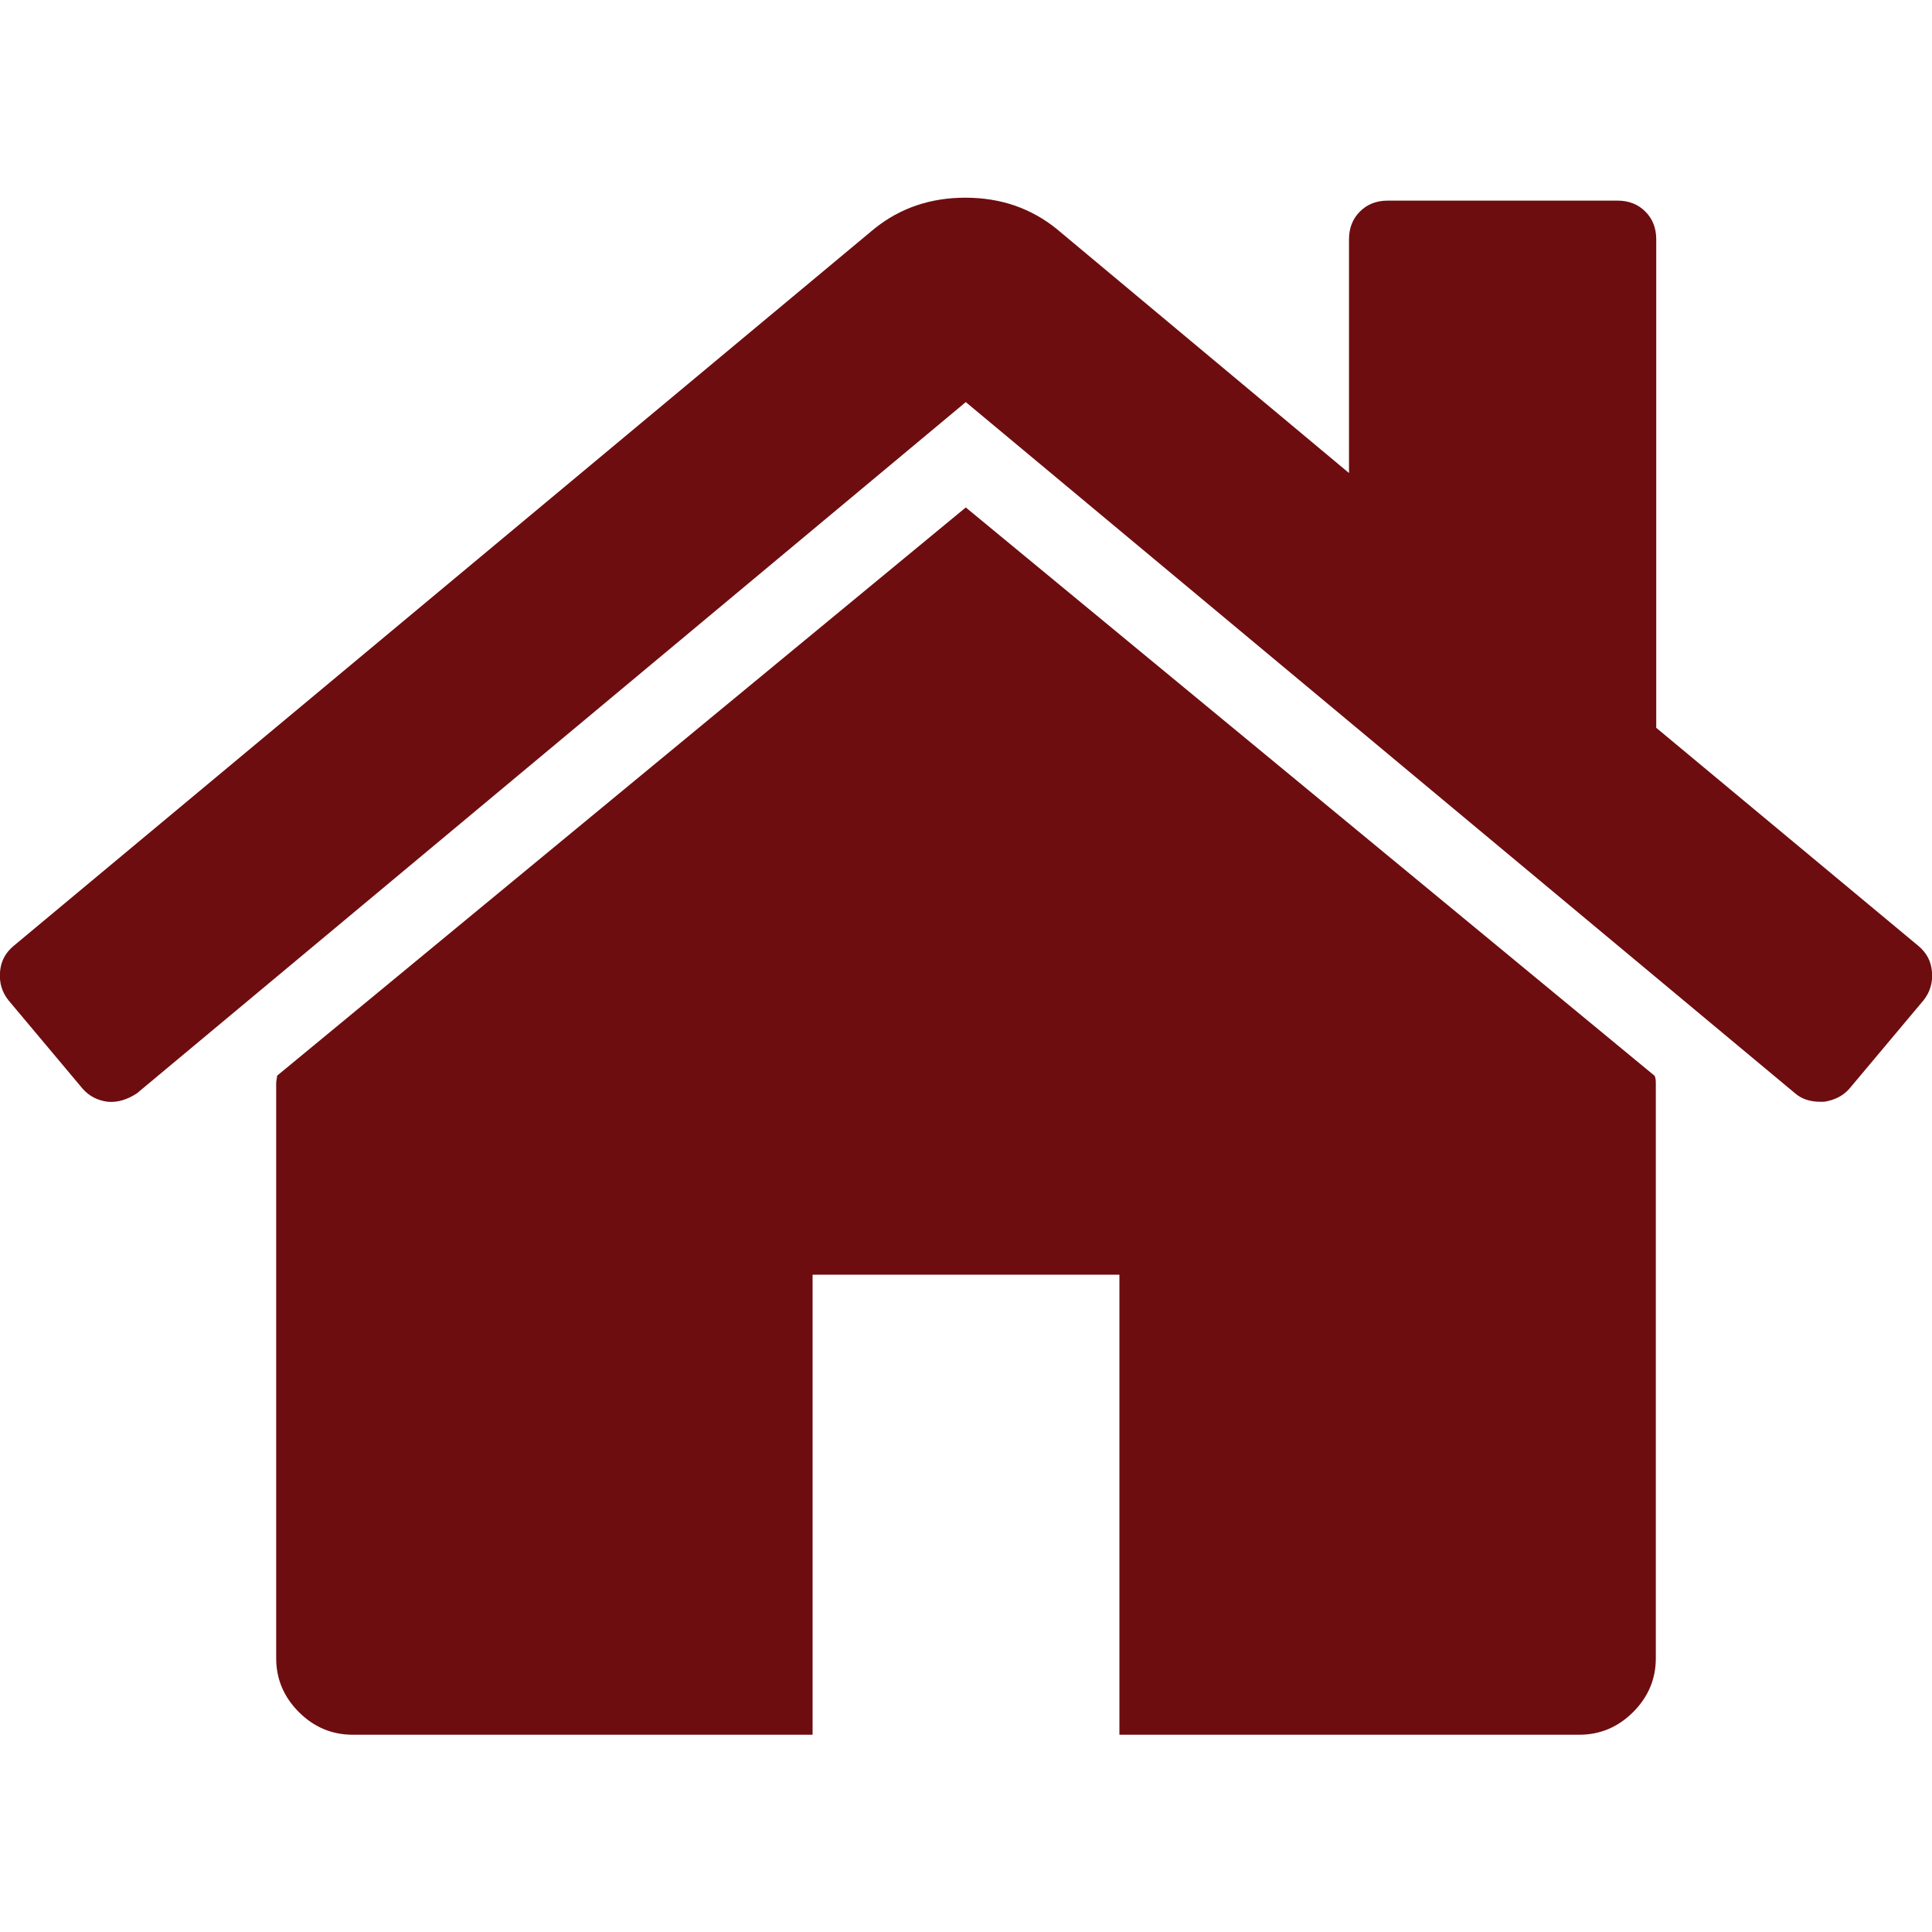
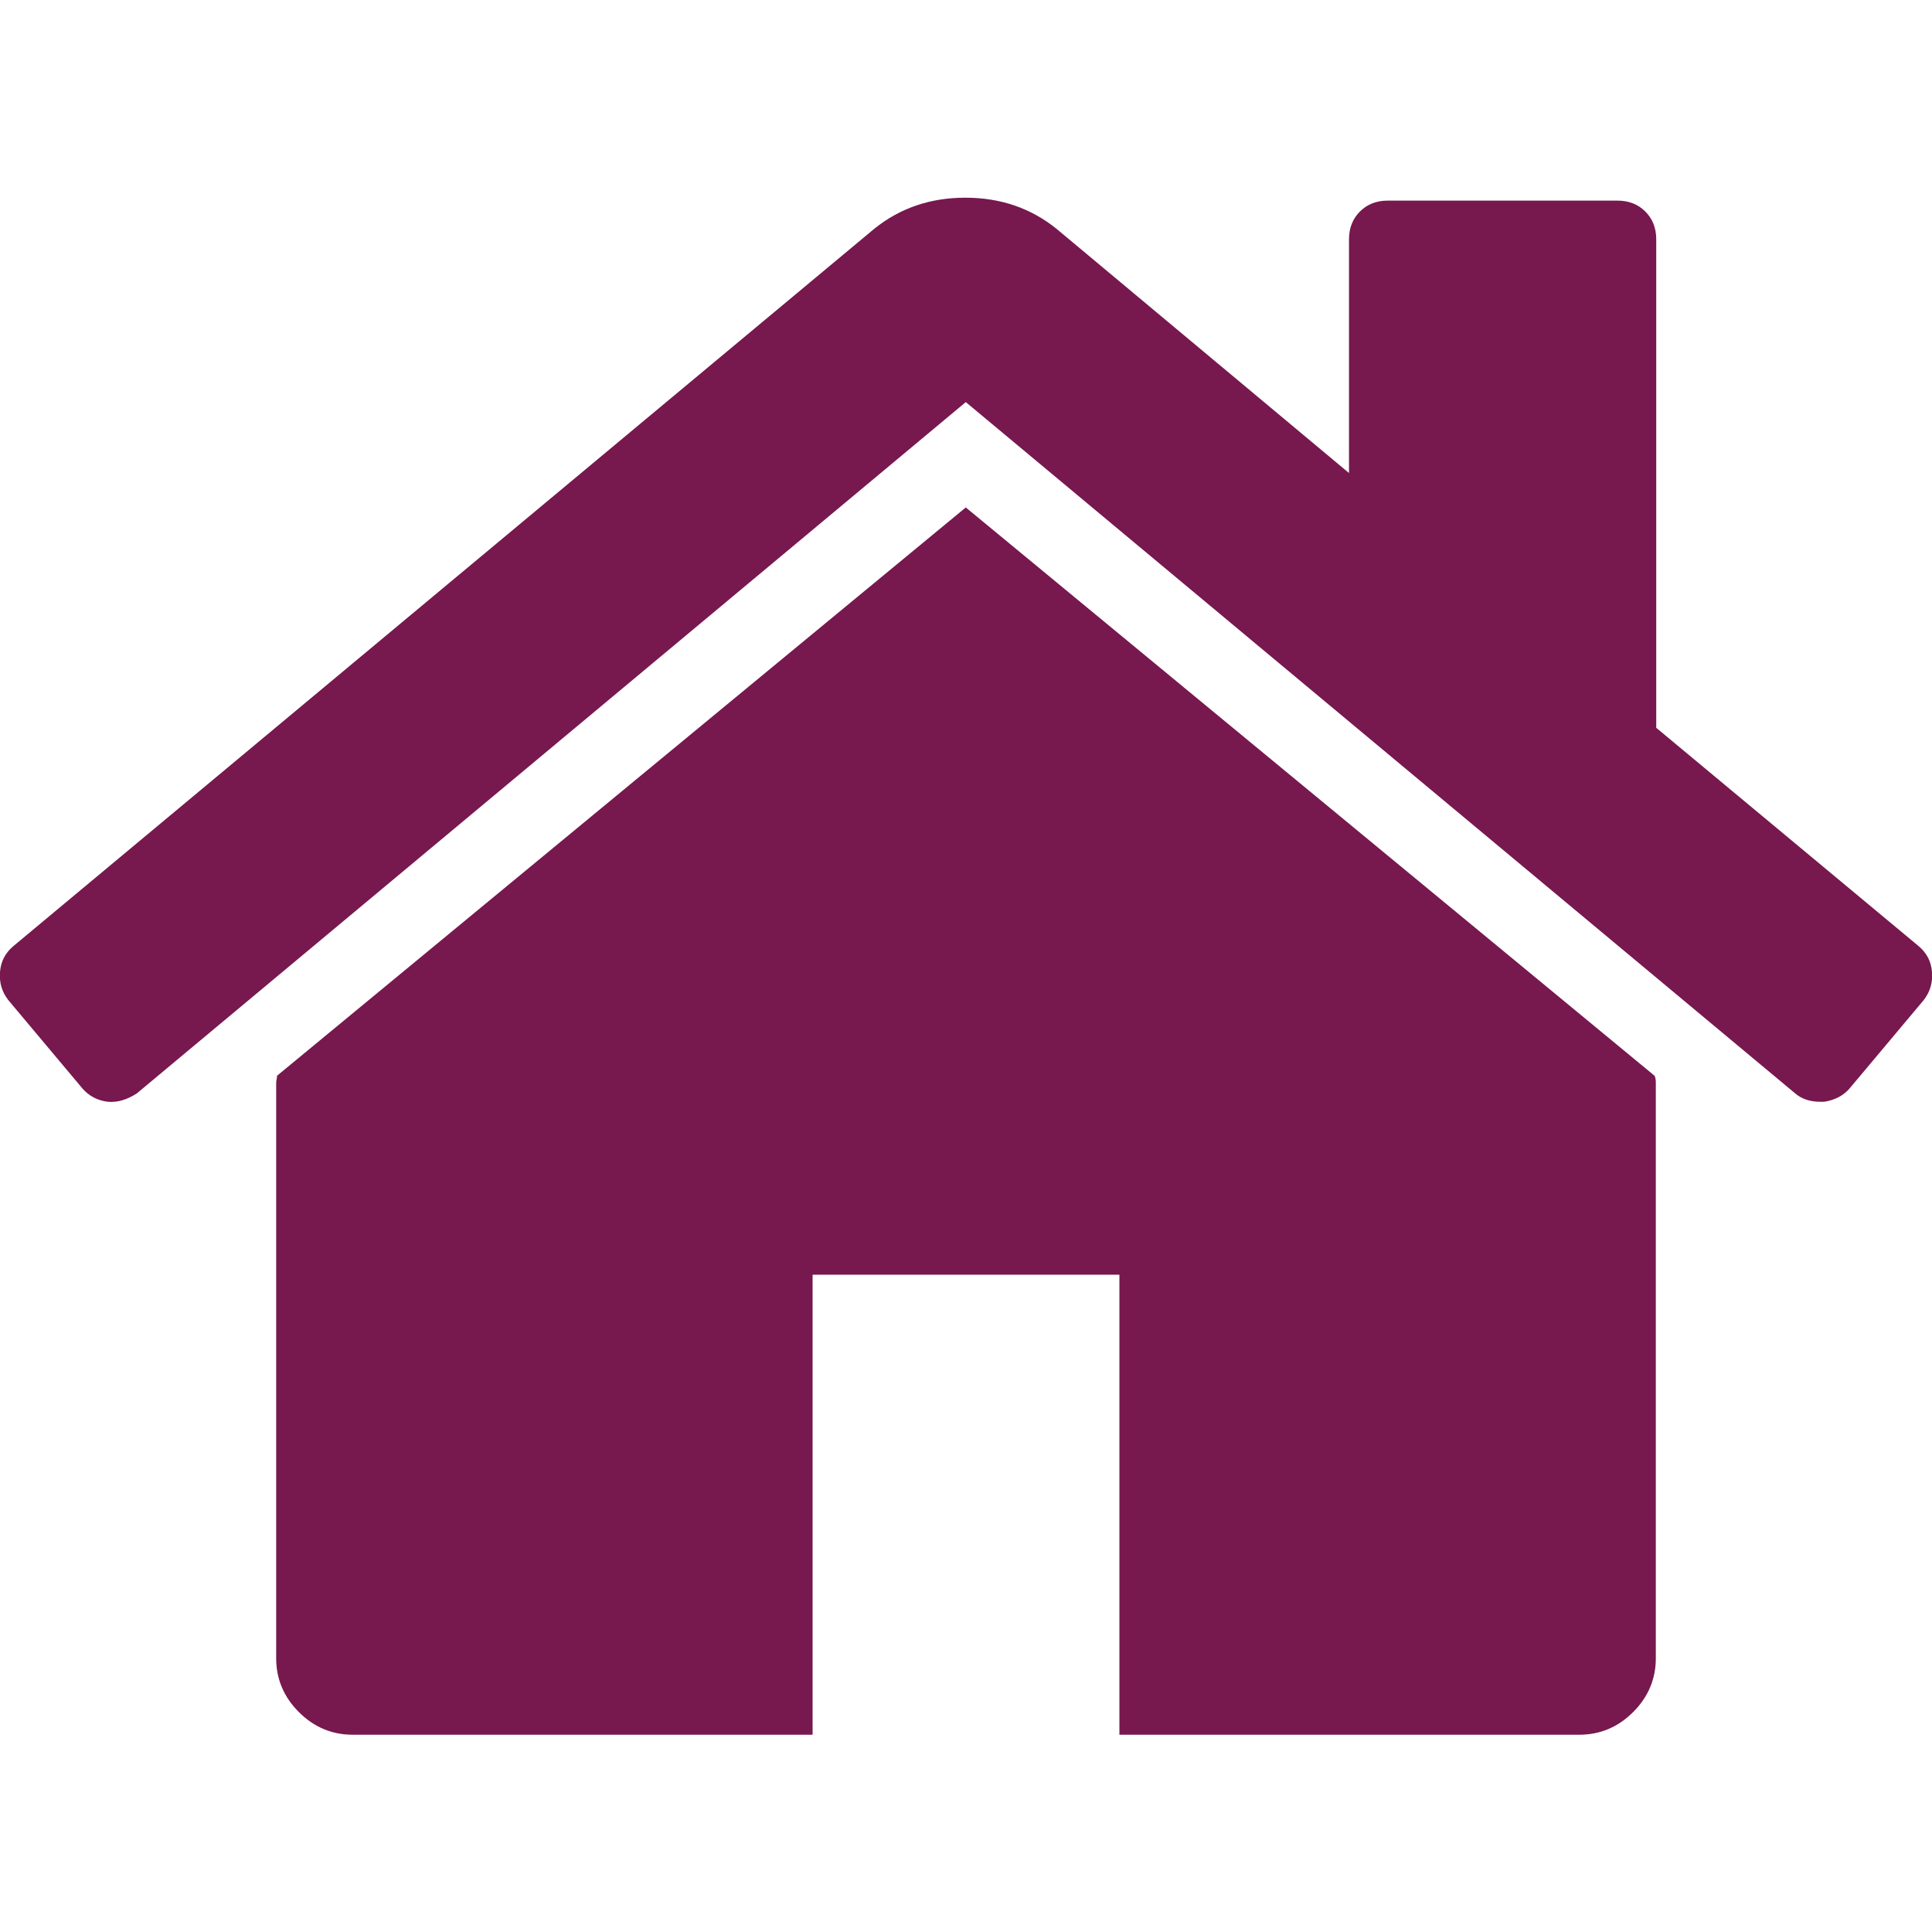
<svg xmlns="http://www.w3.org/2000/svg" version="1.1" id="Capa_1" x="0px" y="0px" viewBox="0 0 460.3 460.3" style="enable-background:new 0 0 460.3 460.3;" xml:space="preserve">
  <style type="text/css">
- 	.st0{fill:#6E0D10;}
+ 	.st0{fill:#77184E;}
</style>
  <g>
    <g>
-       <path class="st0" d="M230.1,120.9L66,256.3c0,0.2,0,0.5-0.1,0.9c-0.1,0.4-0.1,0.7-0.1,0.9v137c0,4.9,1.8,9.2,5.4,12.8    c3.6,3.6,7.9,5.4,12.8,5.4h109.6V303.7h73.1v109.6h109.6c4.9,0,9.2-1.8,12.8-5.4c3.6-3.6,5.4-7.9,5.4-12.8V258    c0-0.8-0.1-1.3-0.3-1.7L230.1,120.9z" />
-       <path class="st0" d="M457.1,225.4l-62.5-52V57c0-2.7-0.9-4.9-2.6-6.6c-1.7-1.7-3.9-2.6-6.6-2.6h-54.8c-2.7,0-4.9,0.9-6.6,2.6    c-1.7,1.7-2.6,3.9-2.6,6.6v55.7l-69.7-58.2c-6.1-4.9-13.3-7.4-21.7-7.4c-8.4,0-15.6,2.5-21.7,7.4L3.2,225.4    C1.3,227,0.2,229,0,231.6c-0.2,2.6,0.5,4.8,2,6.7l17.7,21.1c1.5,1.7,3.5,2.8,6,3.1c2.3,0.2,4.6-0.5,6.9-2L230.1,95.8l197.6,164.7    c1.5,1.3,3.5,2,6,2h0.9c2.5-0.4,4.5-1.4,6-3.1l17.7-21.1c1.5-1.9,2.2-4.1,2-6.7C460.1,229,459,227,457.1,225.4z" />
+       <path class="st0" d="M230.1,120.9L66,256.3c0,0.2,0,0.5-0.1,0.9s-0.1,0.7-0.1,0.9v137c0,4.9,1.8,9.2,5.4,12.8    c3.6,3.6,7.9,5.4,12.8,5.4h109.6V303.7h73.1v109.6h109.6c4.9,0,9.2-1.8,12.8-5.4c3.6-3.6,5.4-7.9,5.4-12.8V258    c0-0.8-0.1-1.3-0.3-1.7L230.1,120.9z" />
+       <path class="st0" d="M457.1,225.4l-62.5-52V57c0-2.7-0.9-4.9-2.6-6.6c-1.7-1.7-3.9-2.6-6.6-2.6h-54.8c-2.7,0-4.9,0.9-6.6,2.6    c-1.7,1.7-2.6,3.9-2.6,6.6v55.7l-69.7-58.2c-6.1-4.9-13.3-7.4-21.7-7.4s-15.6,2.5-21.7,7.4L3.2,225.4c-1.9,1.6-3,3.6-3.2,6.2    s0.5,4.8,2,6.7l17.7,21.1c1.5,1.7,3.5,2.8,6,3.1c2.3,0.2,4.6-0.5,6.9-2L230.1,95.8l197.6,164.7c1.5,1.3,3.5,2,6,2h0.9    c2.5-0.4,4.5-1.4,6-3.1l17.7-21.1c1.5-1.9,2.2-4.1,2-6.7S459,227,457.1,225.4z" />
    </g>
  </g>
</svg>
